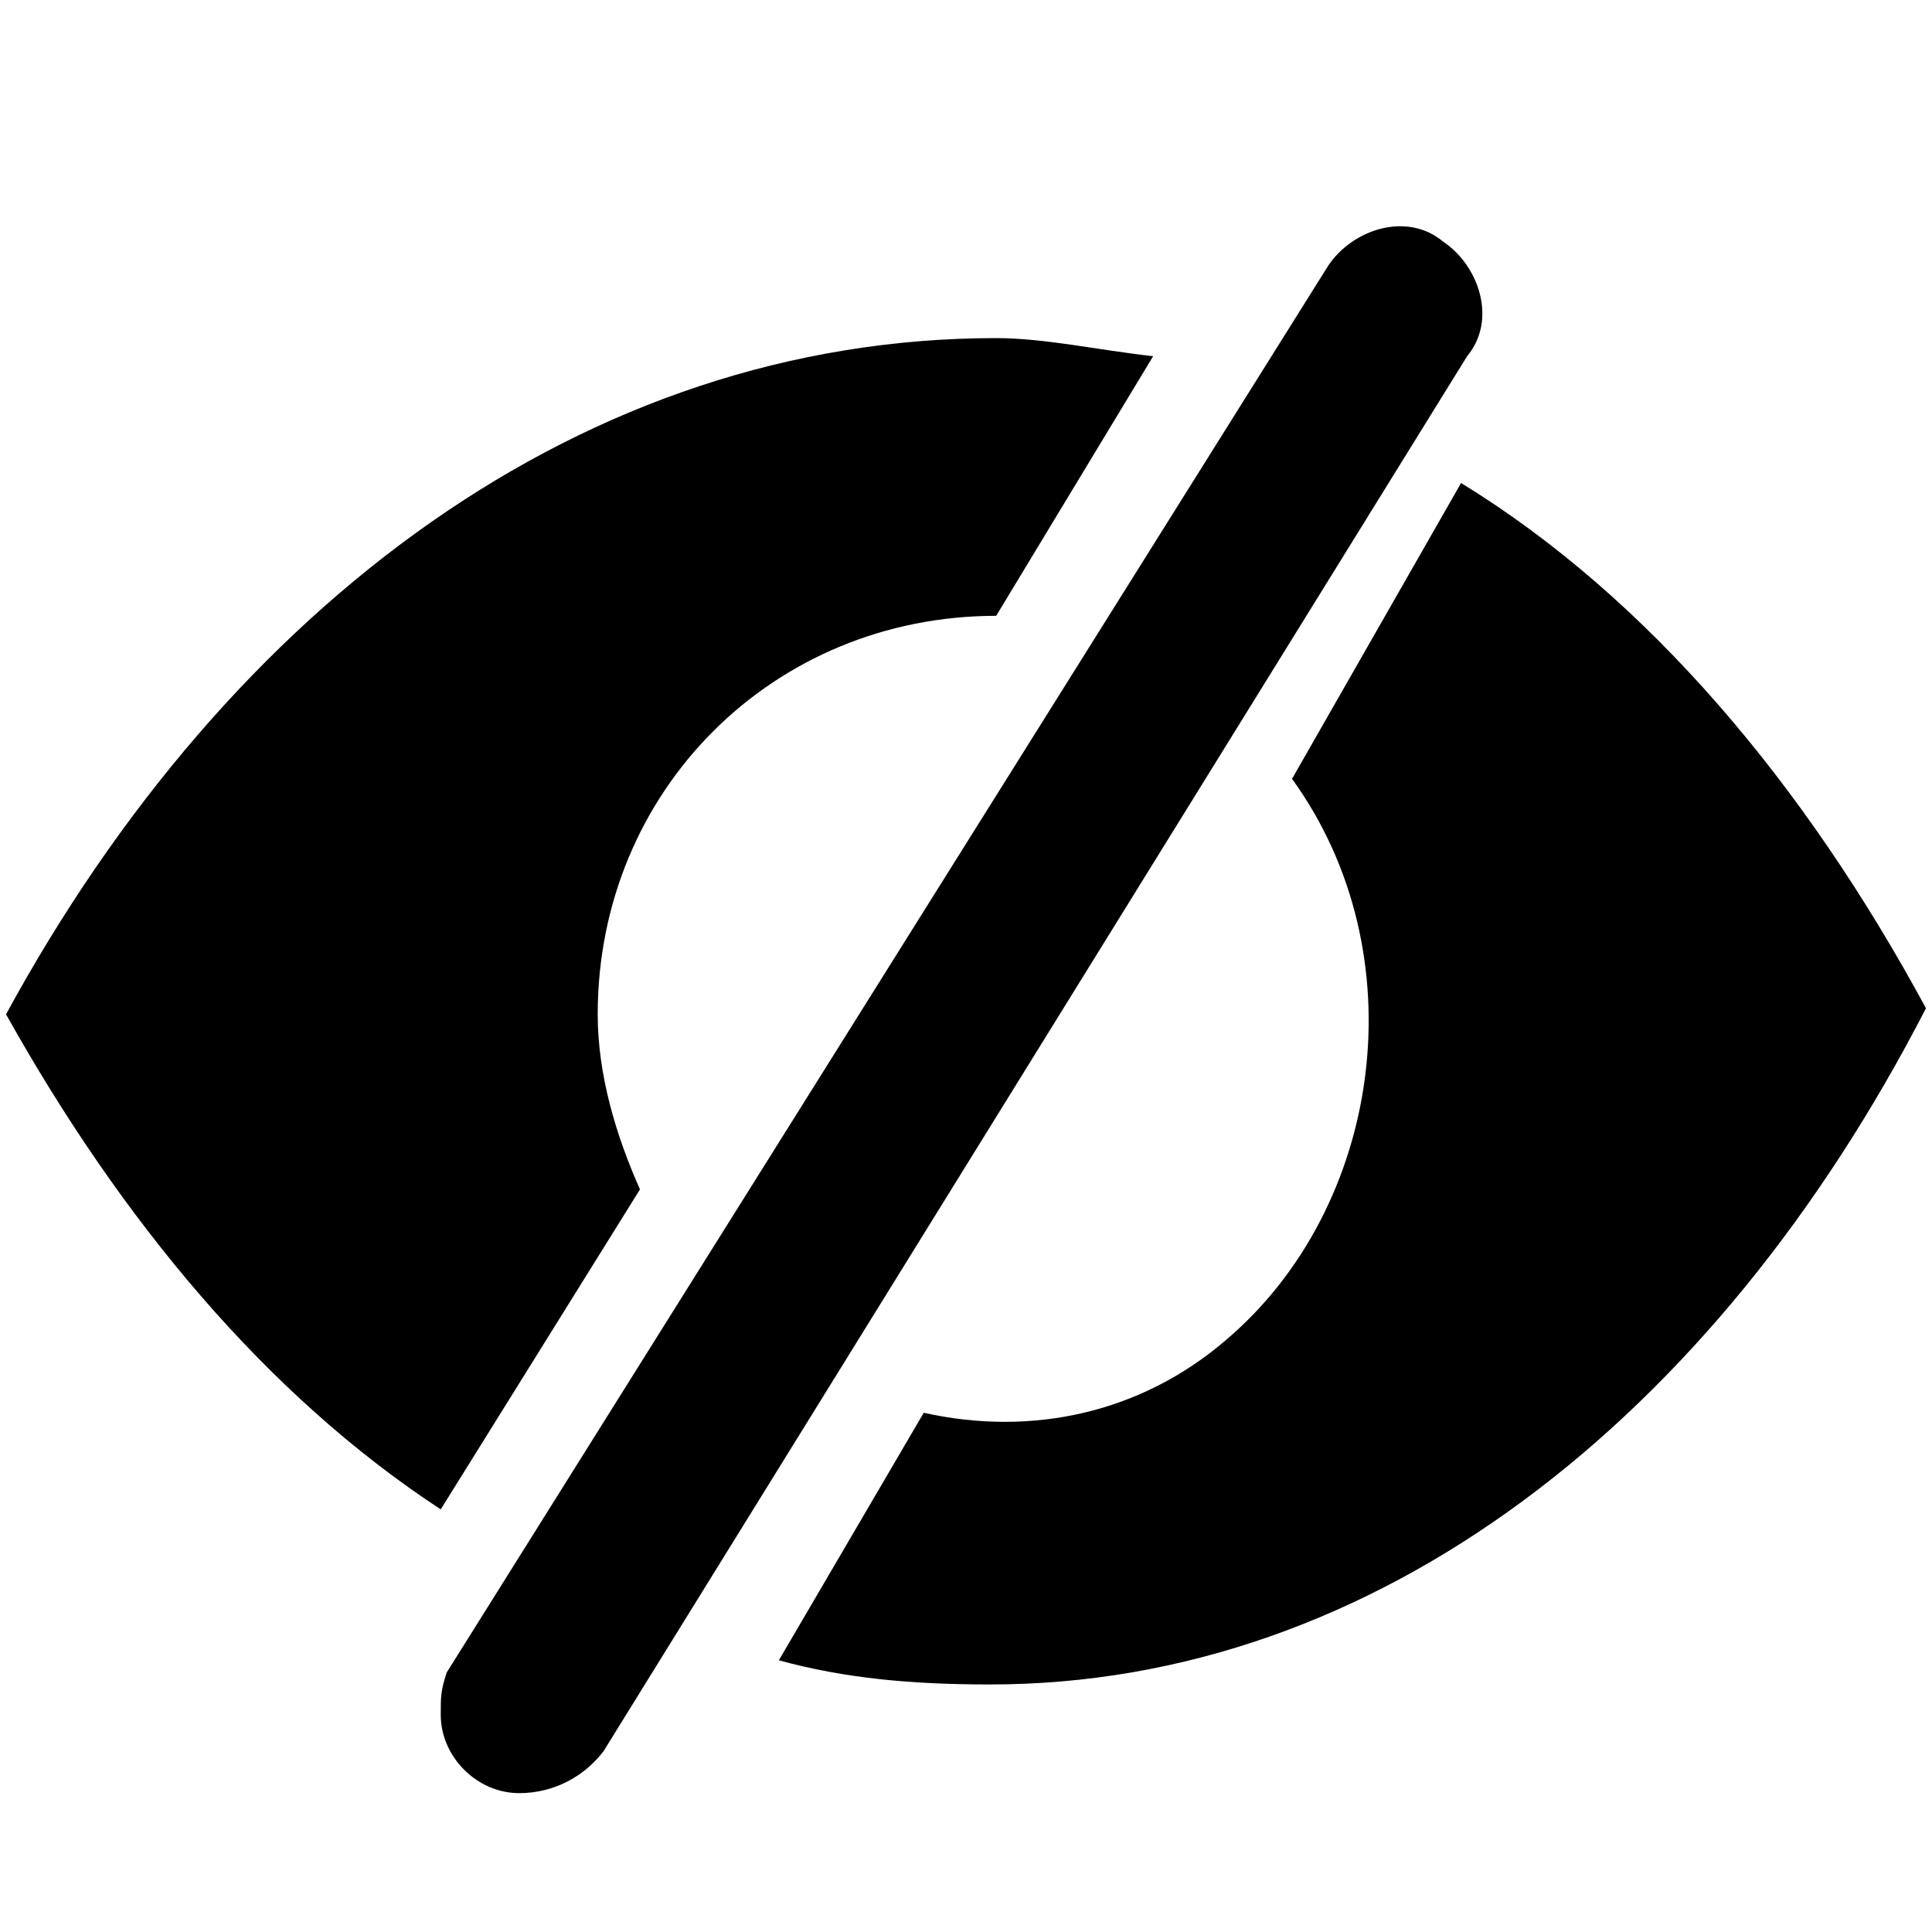
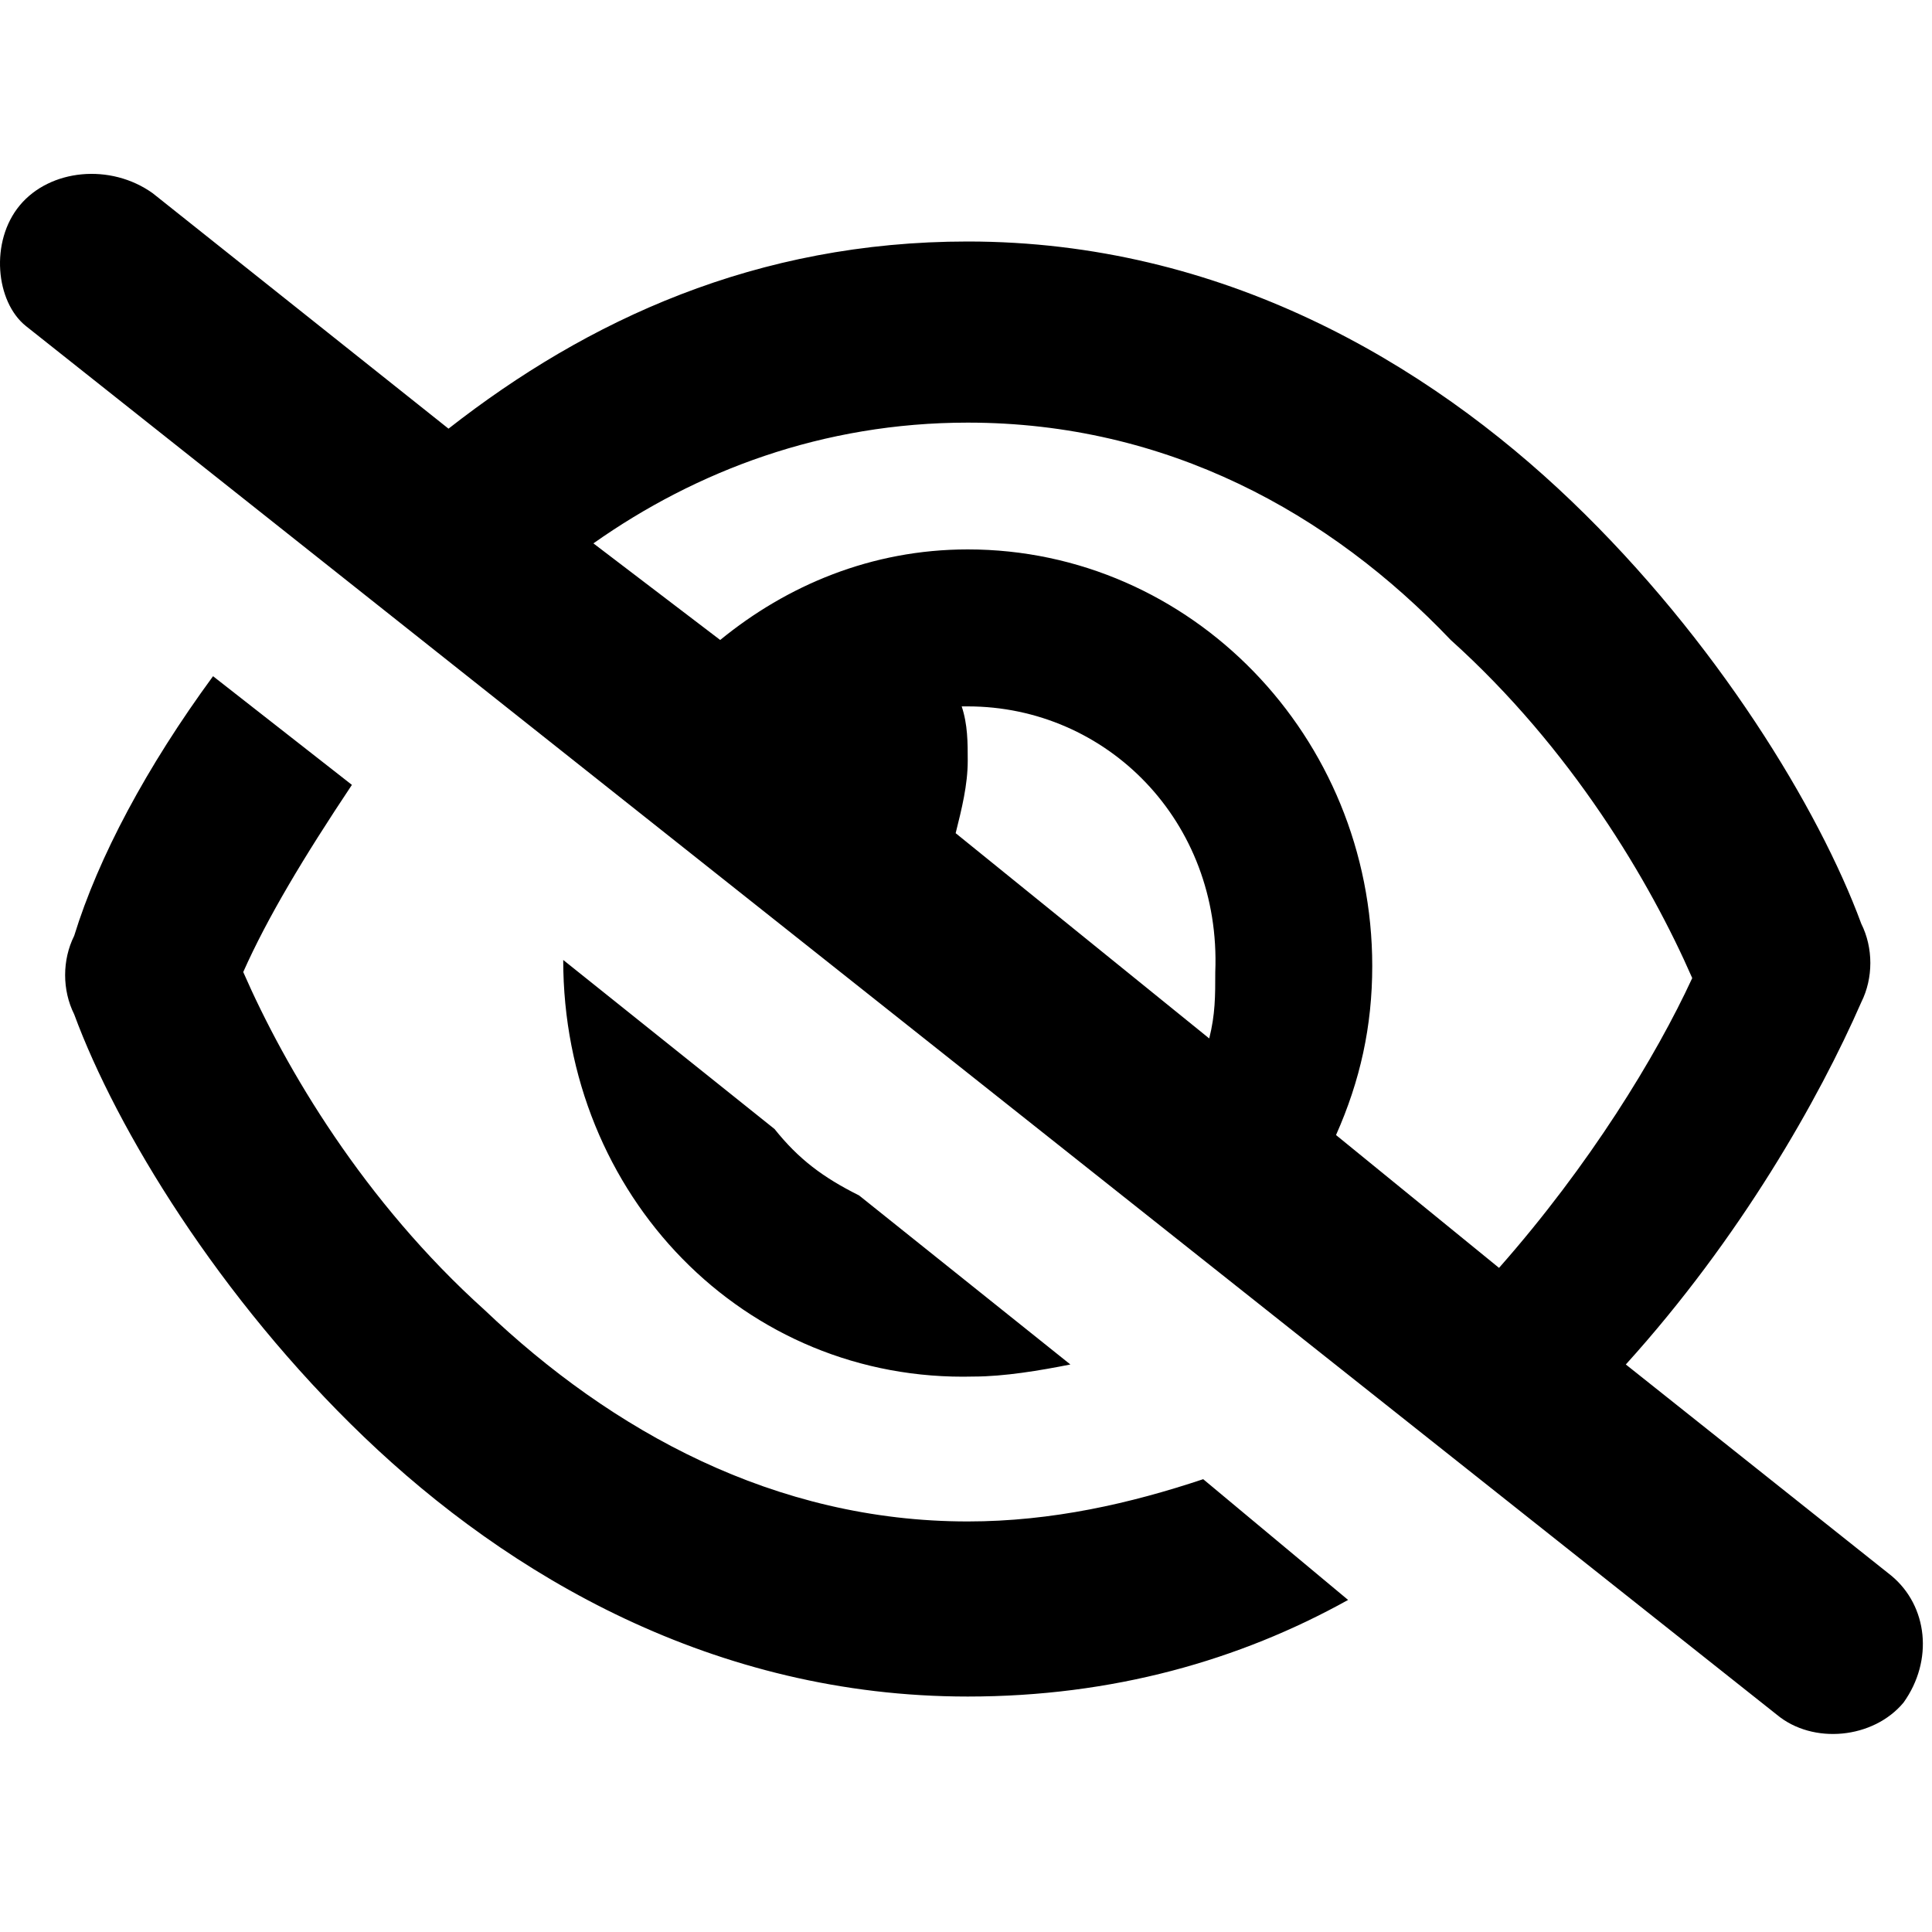
- <svg xmlns="http://www.w3.org/2000/svg" t="1718865285895" class="icon" viewBox="0 0 1024 1024" version="1.1" p-id="16236" width="200" height="200">
-   <path d="M339.2 630.4c-12.8-28.8-22.4-60.8-22.4-92.8 0-118.4 92.8-211.2 211.2-211.2l83.2-137.6c-28.8-3.2-57.6-9.6-83.2-9.6C310.4 179.2 121.6 320 3.2 537.6 64 646.4 140.8 739.2 233.6 800l105.6-169.6zM774.4 256l-89.6 156.8c67.2 92.8 48 227.2-35.2 297.6-44.8 38.4-102.4 51.2-160 38.4l-76.8 131.2c35.2 9.6 70.4 12.8 112 12.8 204.8 0 384-140.8 496-358.4-64-118.4-147.2-217.6-246.4-278.4zM275.2 950.4c-22.4 0-41.6-19.2-41.6-41.6 0-9.6 0-12.8 3.2-22.4L704 140.8c12.8-19.2 41.6-28.8 60.8-12.8 19.2 12.8 28.8 41.6 12.8 60.8L320 928c-9.6 12.8-25.6 22.4-44.8 22.4z" p-id="16237" />
+ <svg xmlns="http://www.w3.org/2000/svg" t="1720664615026" class="icon" viewBox="0 0 1024 1024" version="1.1" p-id="6260" width="200" height="200">
+   <path d="M80.919 102.4l156.8 124.8C311.319 169.6 400.919 128 512.919 128c134.4 0 243.2 64 320 137.6 76.8 73.6 131.2 163.2 153.6 224 6.4 12.8 6.4 28.8 0 41.6-22.4 51.2-64 124.8-124.8 192l140.8 112c19.2 16 22.4 44.8 6.4 67.2-16 19.2-48 22.4-67.2 6.4l-928-736C-2.281 160-5.481 128 10.519 108.8s48-22.4 70.4-6.4z m32 256L186.519 416C160.919 454.4 141.719 486.4 128.919 515.2c22.4 51.2 64 121.6 128 179.2 67.2 64 153.6 112 256 112 44.8 0 86.4-9.6 124.8-22.4l76.8 64c-57.6 32-124.8 51.2-201.6 51.2-134.4 0-243.2-64-320-137.6-76.8-73.6-131.2-163.2-153.6-224-6.4-12.8-6.4-28.8 0-41.6 12.8-41.6 38.4-89.6 73.6-137.6z m185.6 150.4l112 89.6c12.8 16 25.6 25.6 44.8 35.2l112 89.6c-16 3.2-35.2 6.4-51.2 6.4-121.6 3.2-217.6-96-217.6-220.8zM512.919 224c-76.8 0-144 25.6-198.4 64l67.2 51.2c35.2-28.8 80-48 131.2-48 118.4 0 214.4 99.2 214.4 220.8 0 32-6.4 60.8-19.2 89.6l86.4 70.4c48-54.4 83.2-112 102.4-153.6-22.4-51.2-64-121.6-128-179.2C704.919 272 618.519 224 512.919 224z m0 150.4h-3.2c3.2 9.6 3.2 19.2 3.2 28.8 0 12.8-3.2 25.6-6.4 38.4l134.4 108.8c3.2-12.8 3.2-22.4 3.2-35.2 3.2-80-57.6-140.8-131.2-140.8z" p-id="6261" />
</svg>
